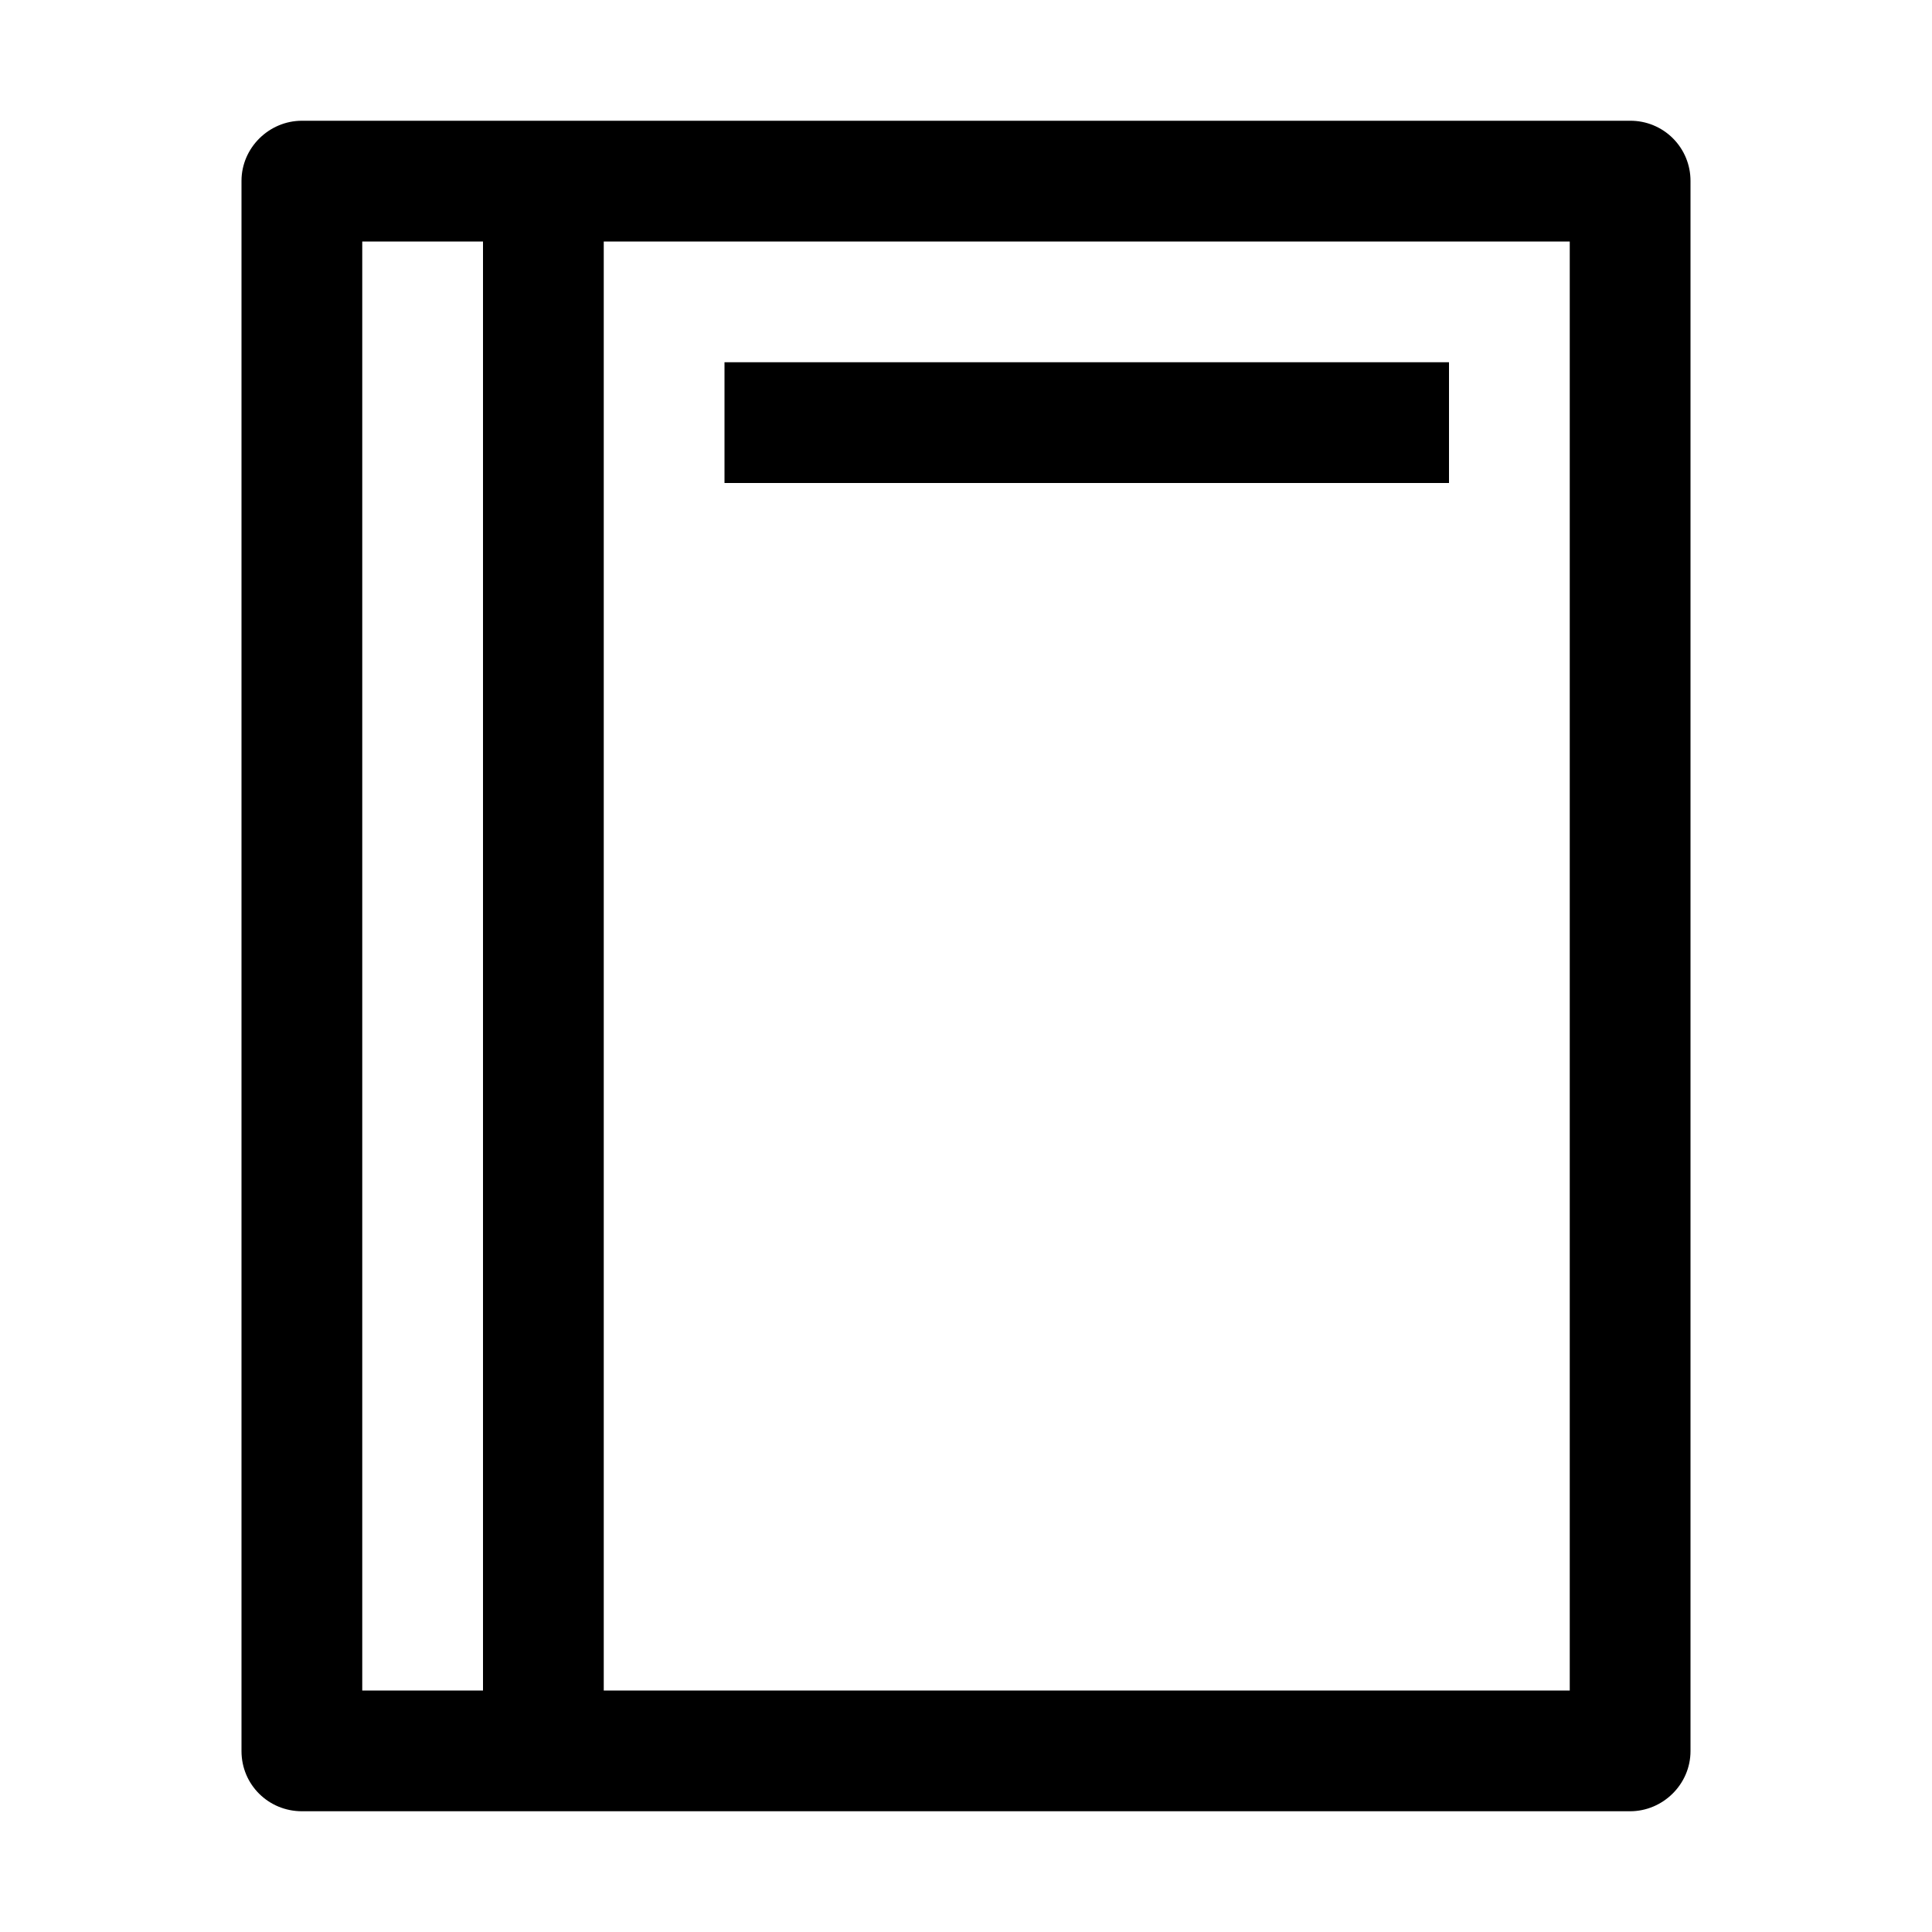
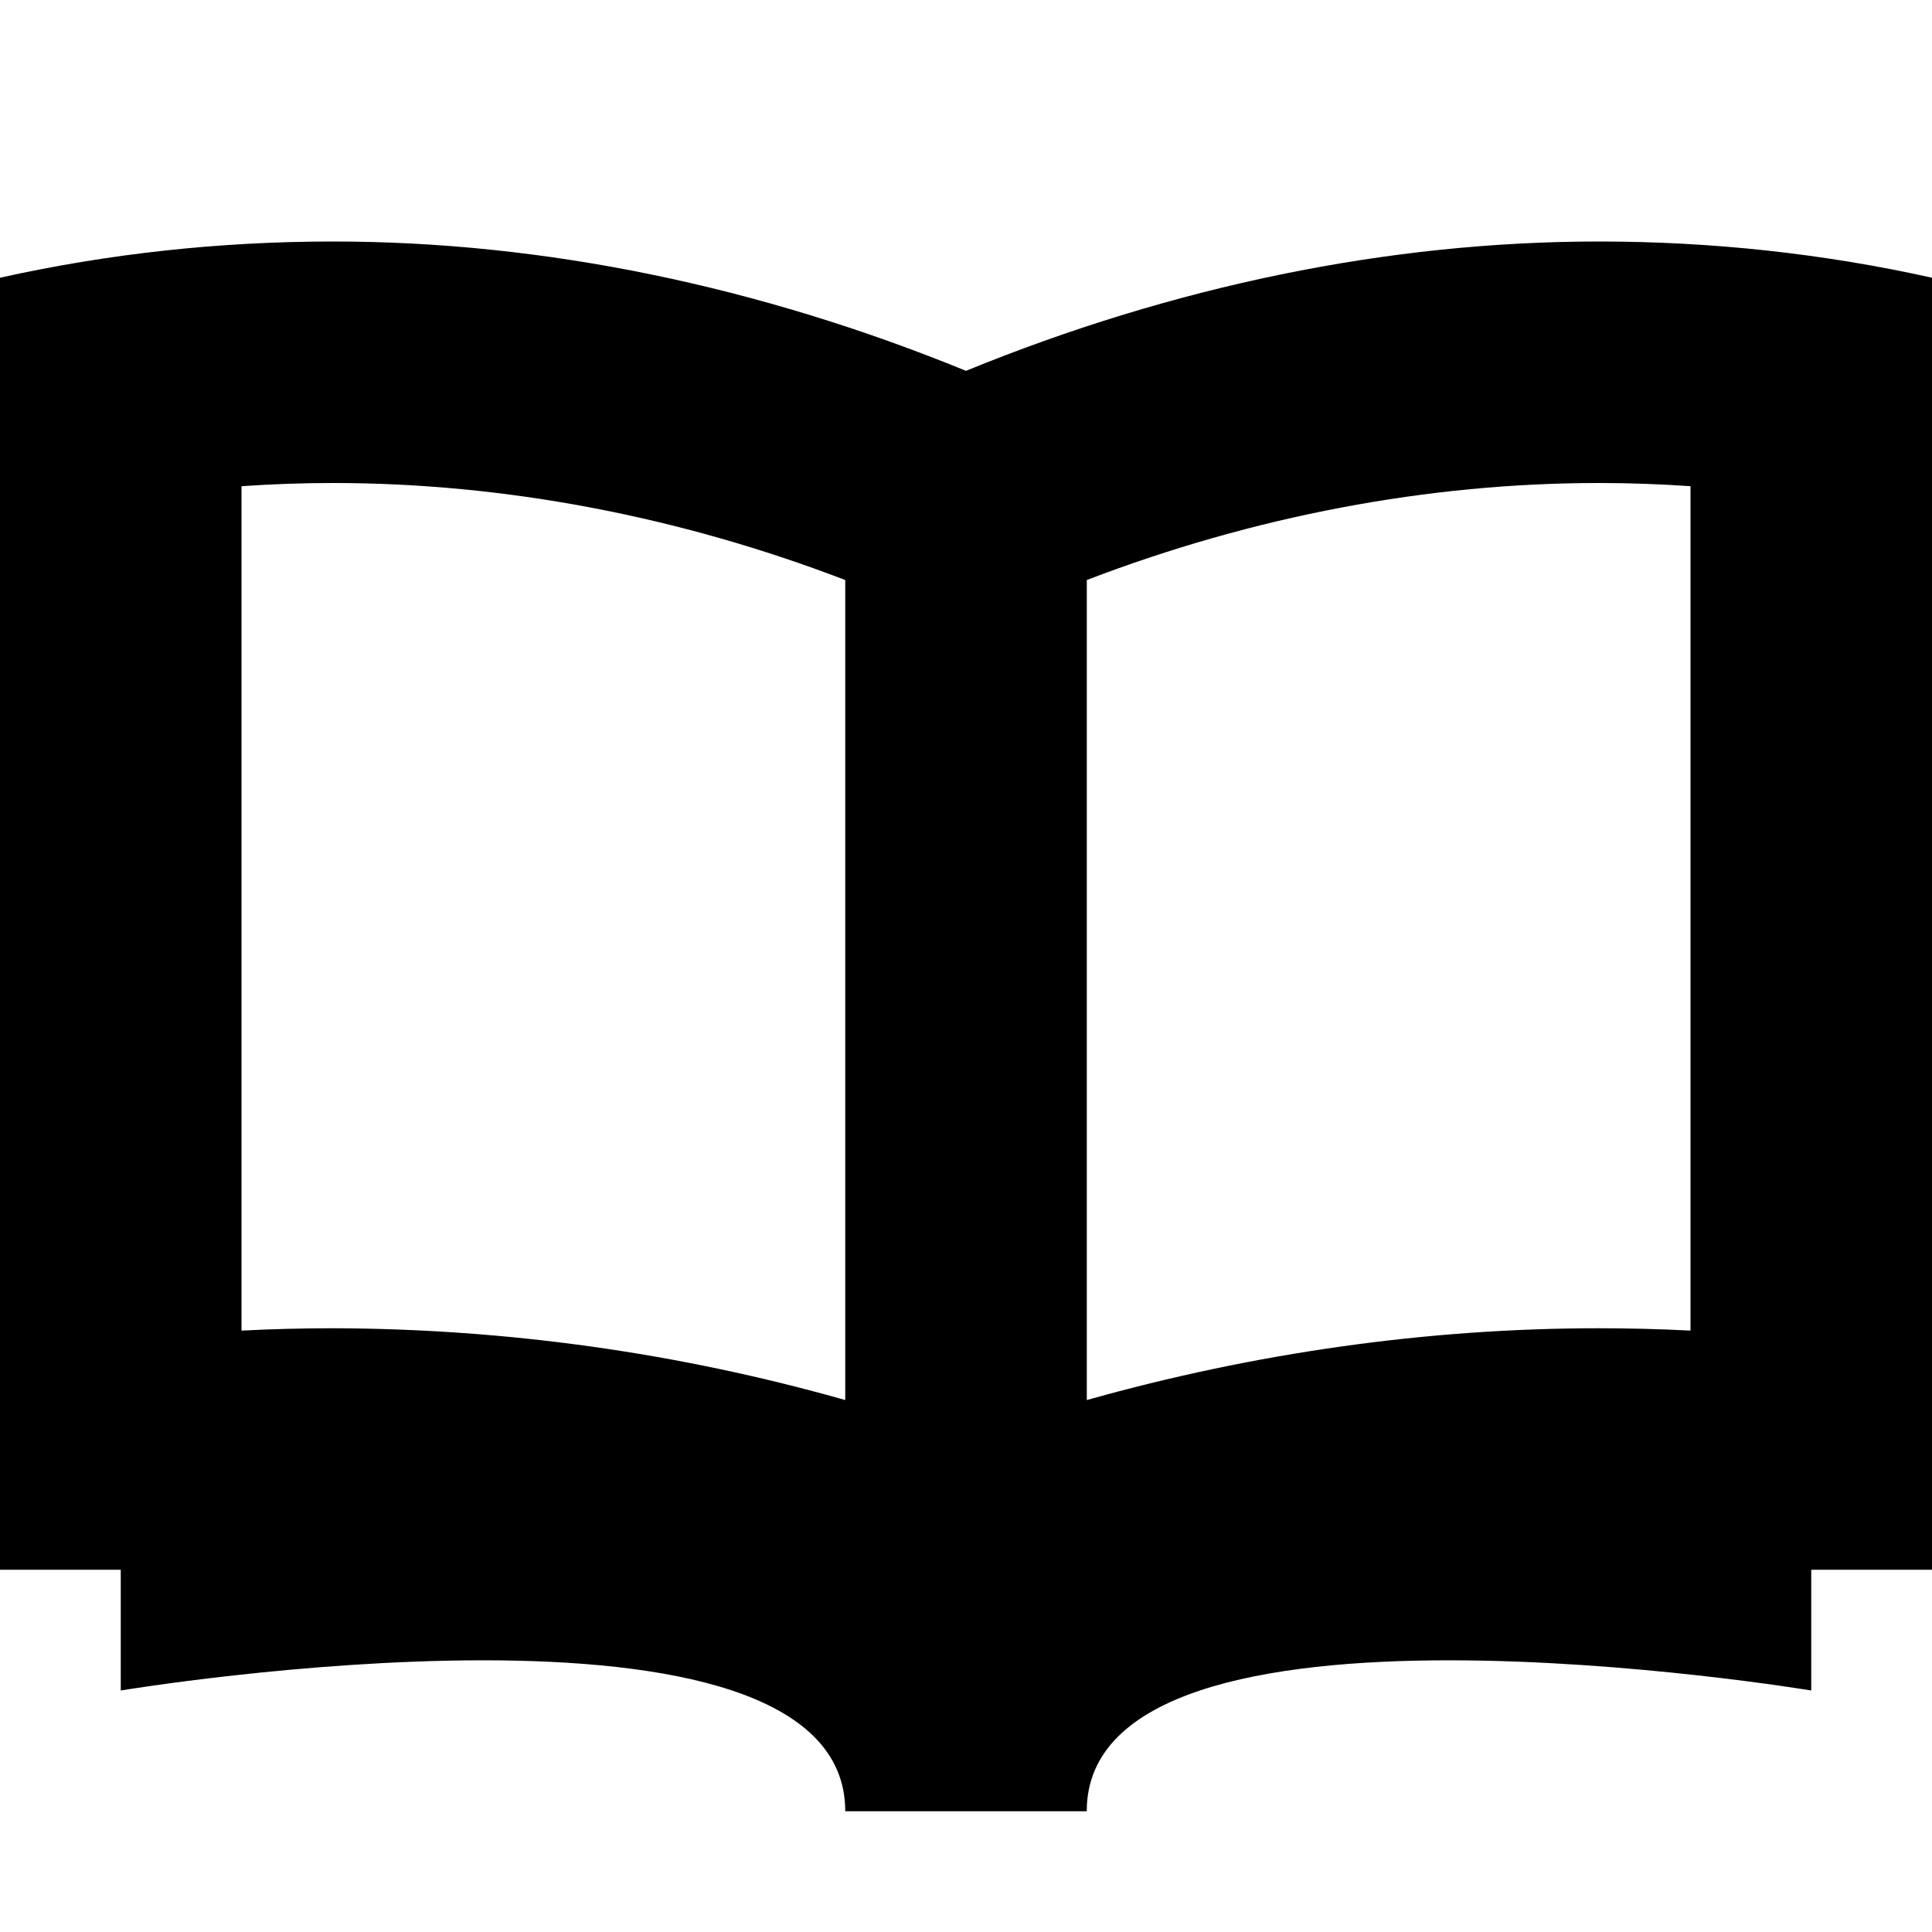
- <svg xmlns="http://www.w3.org/2000/svg" viewBox="0 0 16 16">
-   <path d="M13.5 1h-11c-.271 0-.5.223-.5.498v13.004c0 .278.224.498.5.498h11c.271 0 .5-.223.5-.498V1.498A.497.497 0 0 0 13.5 1zM3 2h1v12H3V2zm2 0h8v12H5V2zm1 1h6v1H6V3z" class="icon-color" />
+ <svg xmlns="http://www.w3.org/2000/svg" viewBox="0 0 32 32">
+   <path d="M16 6.142C12.574 4.742 9.016 4 5.518 4c-1.871 0-3.72.2-5.518.6V26h2v2s12-2 12 2h4c0-4 12-2 12-2v-2h2V4.6c-1.798-.4-3.647-.6-5.517-.6-3.499 0-7.057.742-10.483 2.142zm-2 17.047A31.41 31.41 0 0 0 5.518 22c-.507 0-1.013.013-1.518.039V8.053C4.503 8.018 5.01 8 5.518 8c2.834 0 5.726.551 8.482 1.607v13.582zm14-1.15A29.509 29.509 0 0 0 26.483 22c-2.83 0-5.693.405-8.482 1.189V9.607C20.756 8.551 23.648 8 26.483 8c.507 0 1.014.018 1.517.053v13.986z" />
</svg>
